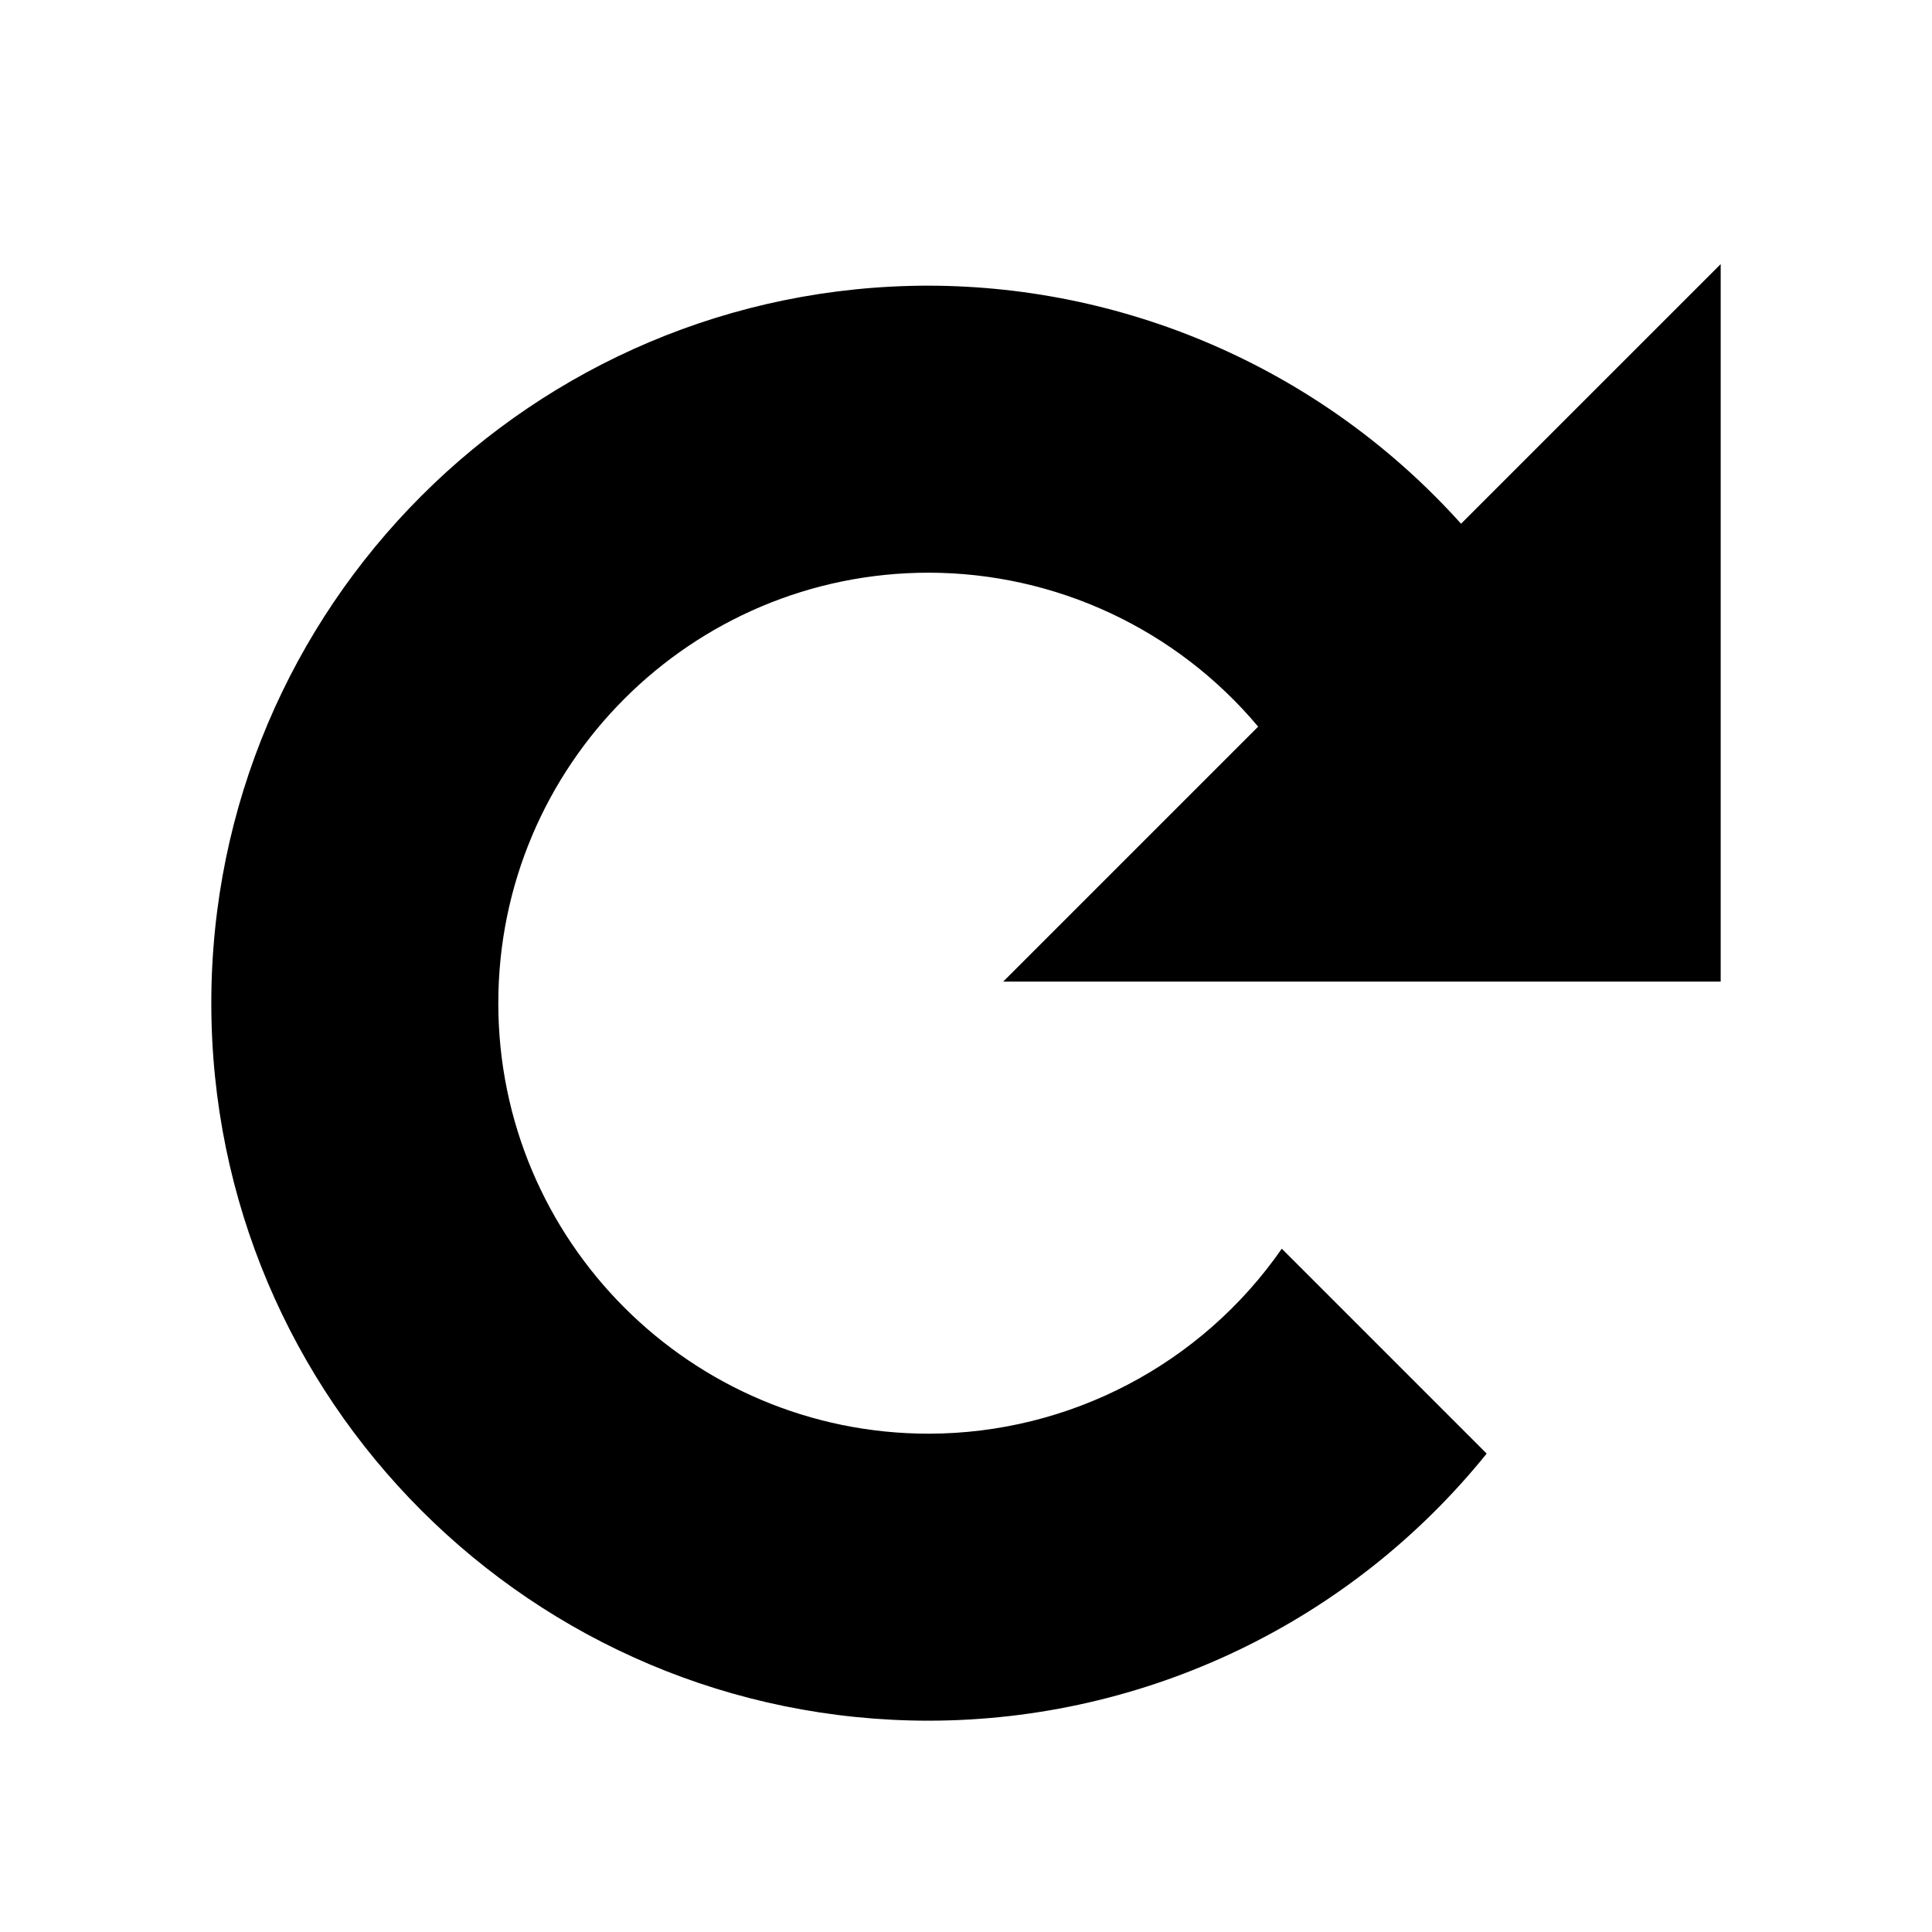
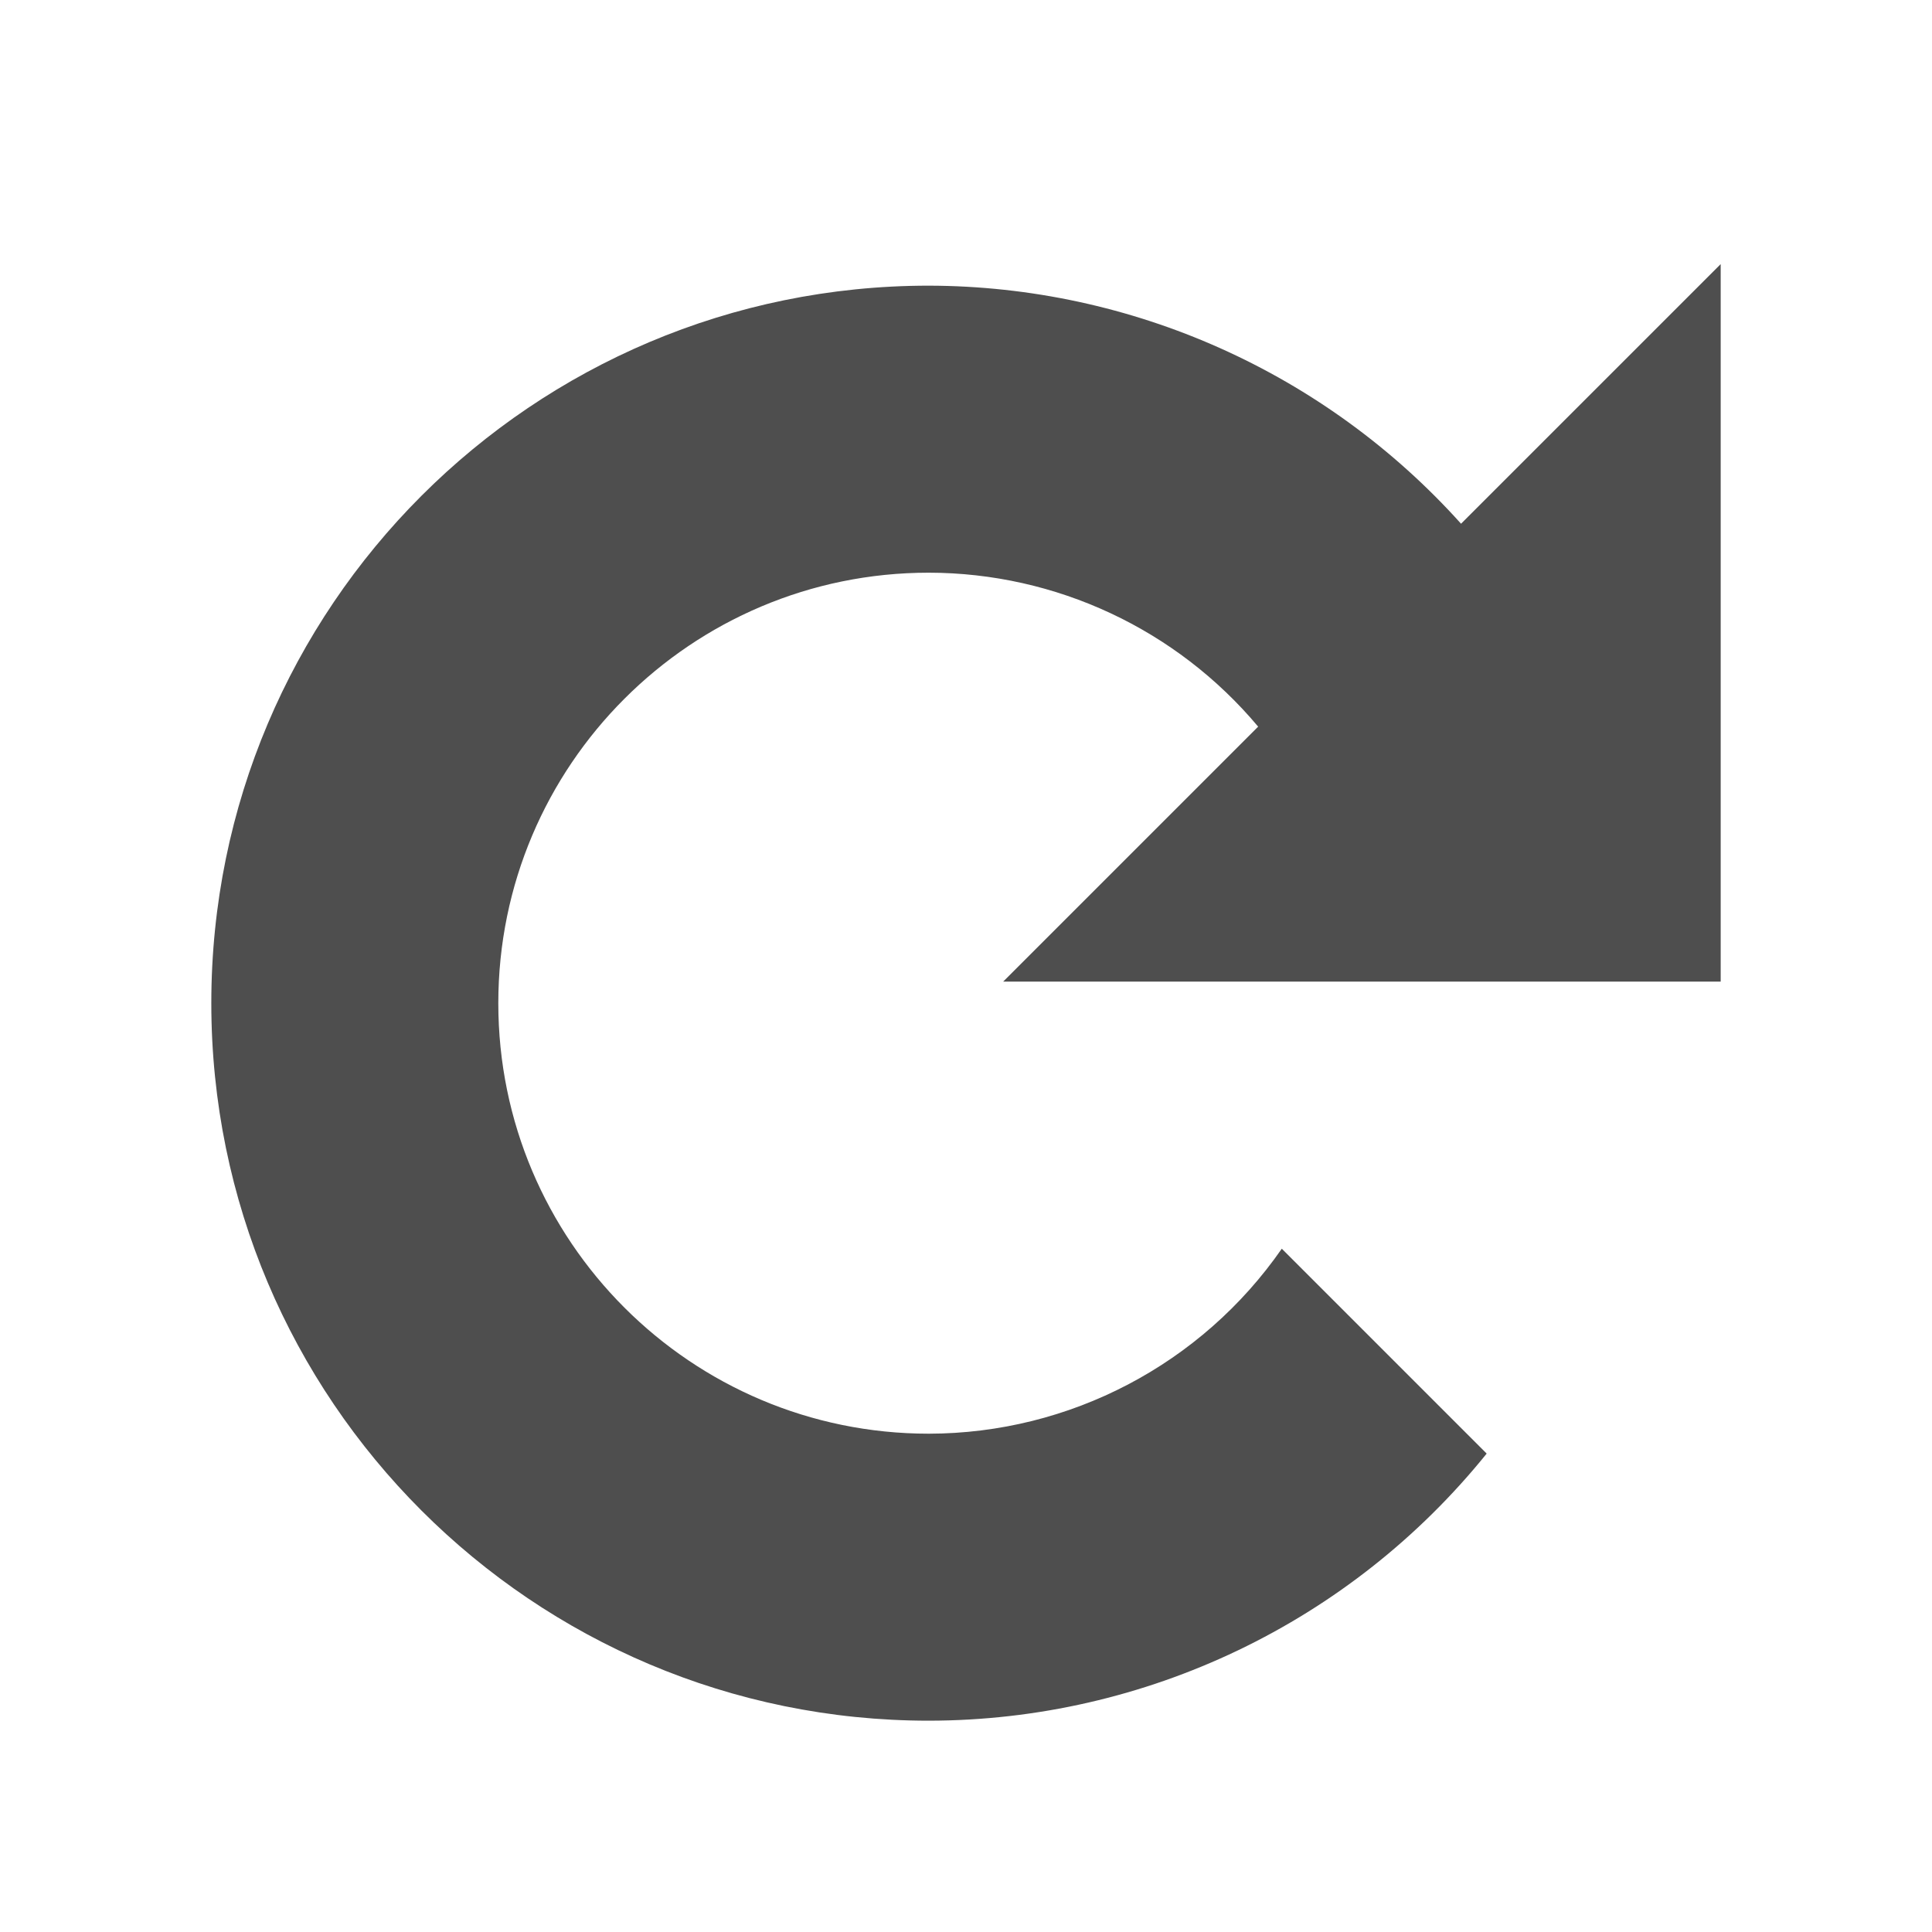
<svg xmlns="http://www.w3.org/2000/svg" width="64" height="64" id="svg4958" version="1.1" viewBox="0 0 64 64">
  <defs id="defs4960" />
  <g id="layer1">
-     <path style="opacity:1;fill:#000000;fill-opacity:1;stroke:none;stroke-width:8.229;stroke-linecap:round;stroke-linejoin:round;stroke-miterlimit:4;stroke-dasharray:none;stroke-opacity:1" d="m 57,8.749 0,23.768 -23.768,0 8.446,-8.446 A 14.261,14.261 0 0 0 30.768,18.971 14.261,14.261 0 0 0 16.507,33.232 14.261,14.261 0 0 0 30.768,47.493 14.261,14.261 0 0 0 42.461,41.365 l 6.787,6.787 A 23.768,23.768 0 0 1 30.768,57 23.768,23.768 0 0 1 7,33.232 23.768,23.768 0 0 1 30.768,9.463 23.768,23.768 0 0 1 48.399,17.349 L 57,8.749 Z" id="path5524" />
+     <path style="opacity:1;fill:#4e4e4e;fill-opacity:1;stroke:none;stroke-width:8.229;stroke-linecap:round;stroke-linejoin:round;stroke-miterlimit:4;stroke-dasharray:none;stroke-opacity:1" d="m 57,8.749 0,23.768 -23.768,0 8.446,-8.446 A 14.261,14.261 0 0 0 30.768,18.971 14.261,14.261 0 0 0 16.507,33.232 14.261,14.261 0 0 0 30.768,47.493 14.261,14.261 0 0 0 42.461,41.365 l 6.787,6.787 A 23.768,23.768 0 0 1 30.768,57 23.768,23.768 0 0 1 7,33.232 23.768,23.768 0 0 1 30.768,9.463 23.768,23.768 0 0 1 48.399,17.349 L 57,8.749 Z" id="path5524" />
  </g>
</svg>
